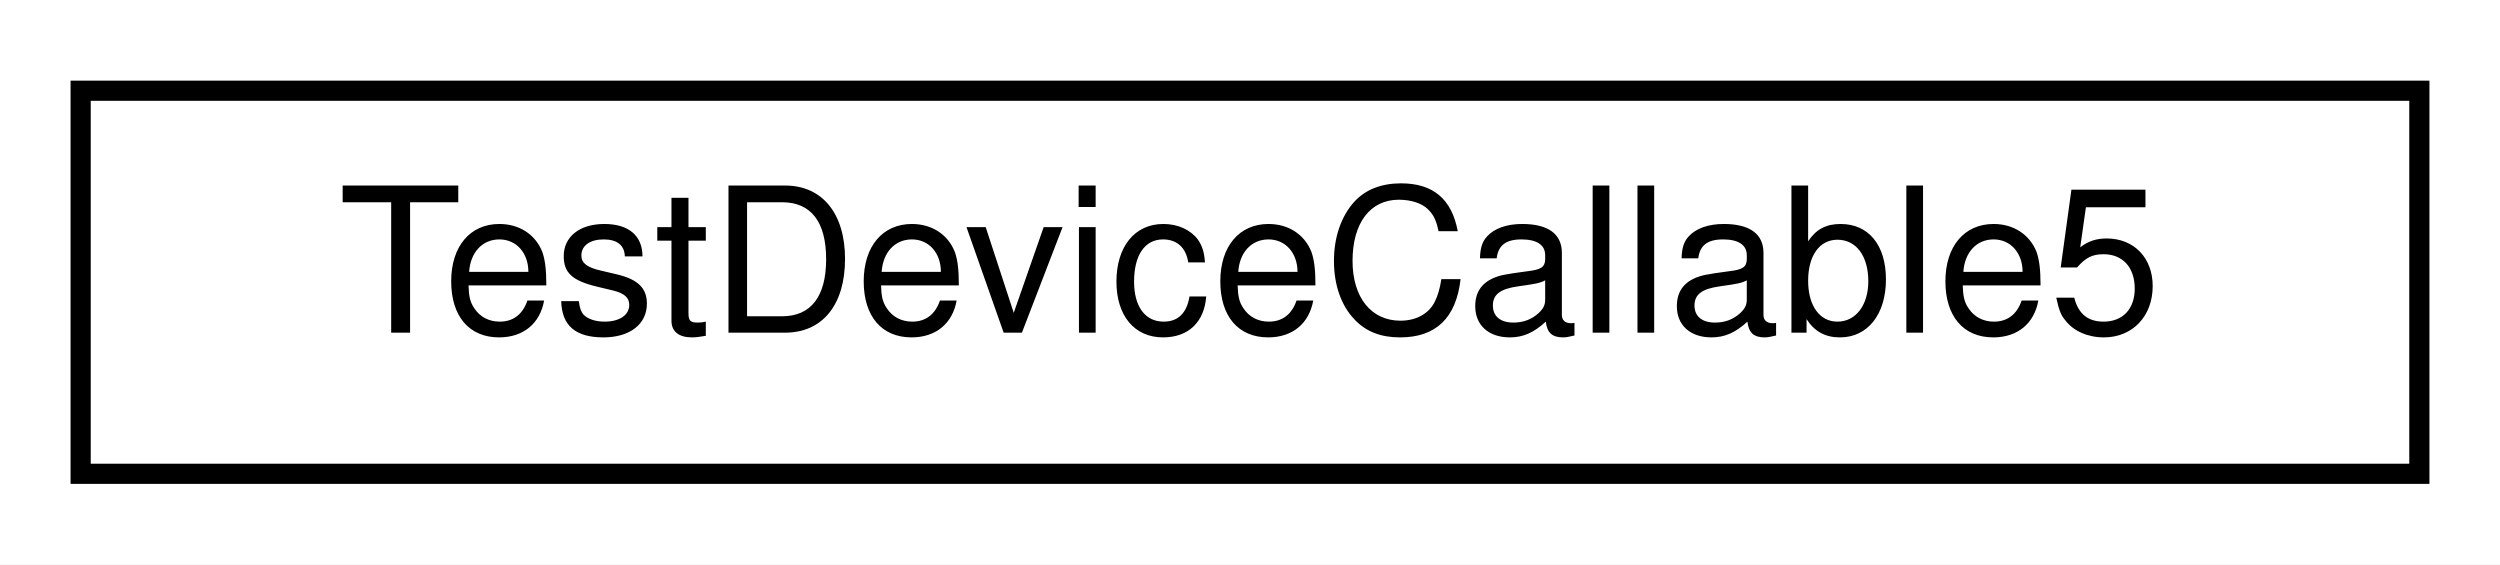
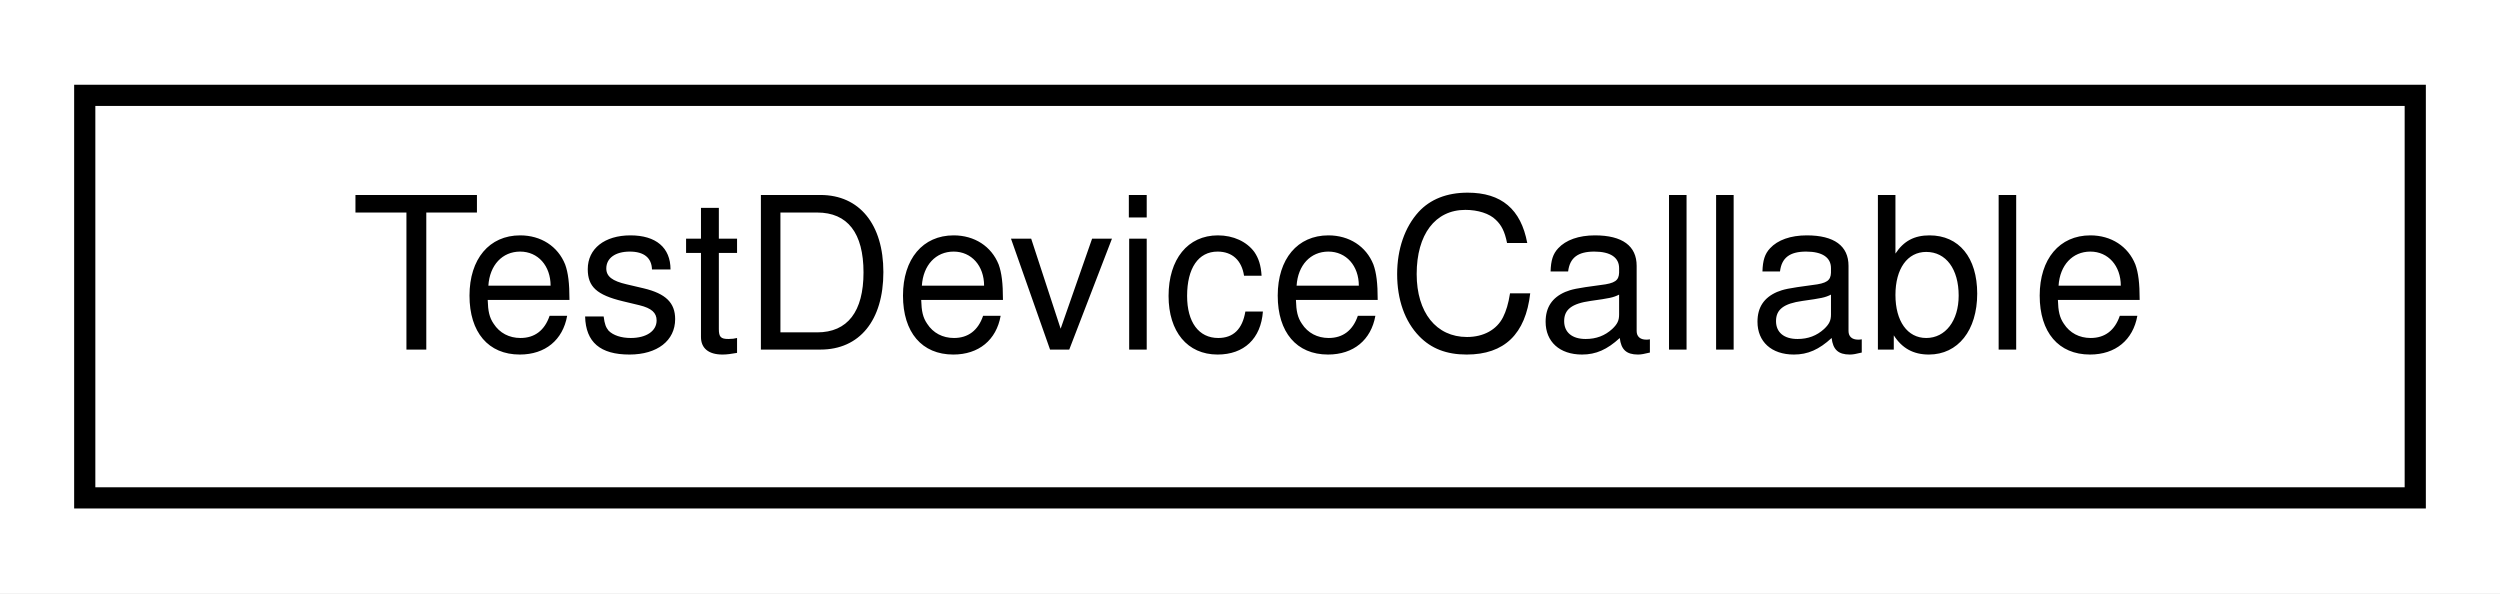
- <svg xmlns="http://www.w3.org/2000/svg" xmlns:xlink="http://www.w3.org/1999/xlink" width="124pt" height="28pt" viewBox="0.00 0.00 124.00 28.00">
+ <svg xmlns="http://www.w3.org/2000/svg" xmlns:xlink="http://www.w3.org/1999/xlink" width="118pt" height="28pt" viewBox="0.00 0.00 118.00 28.00">
  <g id="graph0" class="graph" transform="scale(1 1) rotate(0) translate(4 24)">
-     <polygon fill="#ffffff" stroke="transparent" points="-4,4 -4,-24 120,-24 120,4 -4,4" />
+     <polygon fill="#ffffff" stroke="transparent" points="-4,4 -4,-24 114,-24 114,4 -4,4" />
    <g id="node1" class="node">
      <g id="a_node1">
-         <a xlink:href="struct_test_device_callable5.html" target="_top" xlink:title="TestDeviceCallable5">
-           <polygon fill="#ffffff" stroke="#000000" points="0,-.5 0,-19.5 116,-19.5 116,-.5 0,-.5" />
-           <text text-anchor="middle" x="58" y="-7.5" font-family="Helvetica,sans-Serif" font-size="10.00" fill="#000000">TestDeviceCallable5</text>
+         <a xlink:href="struct_test_device_callable.html" target="_top" xlink:title="TestDeviceCallable">
+           <polygon fill="#ffffff" stroke="#000000" points="0,-.5 0,-19.5 110,-19.5 110,-.5 0,-.5" />
+           <text text-anchor="middle" x="55" y="-7.5" font-family="Helvetica,sans-Serif" font-size="10.00" fill="#000000">TestDeviceCallable</text>
        </a>
      </g>
    </g>
  </g>
</svg>
